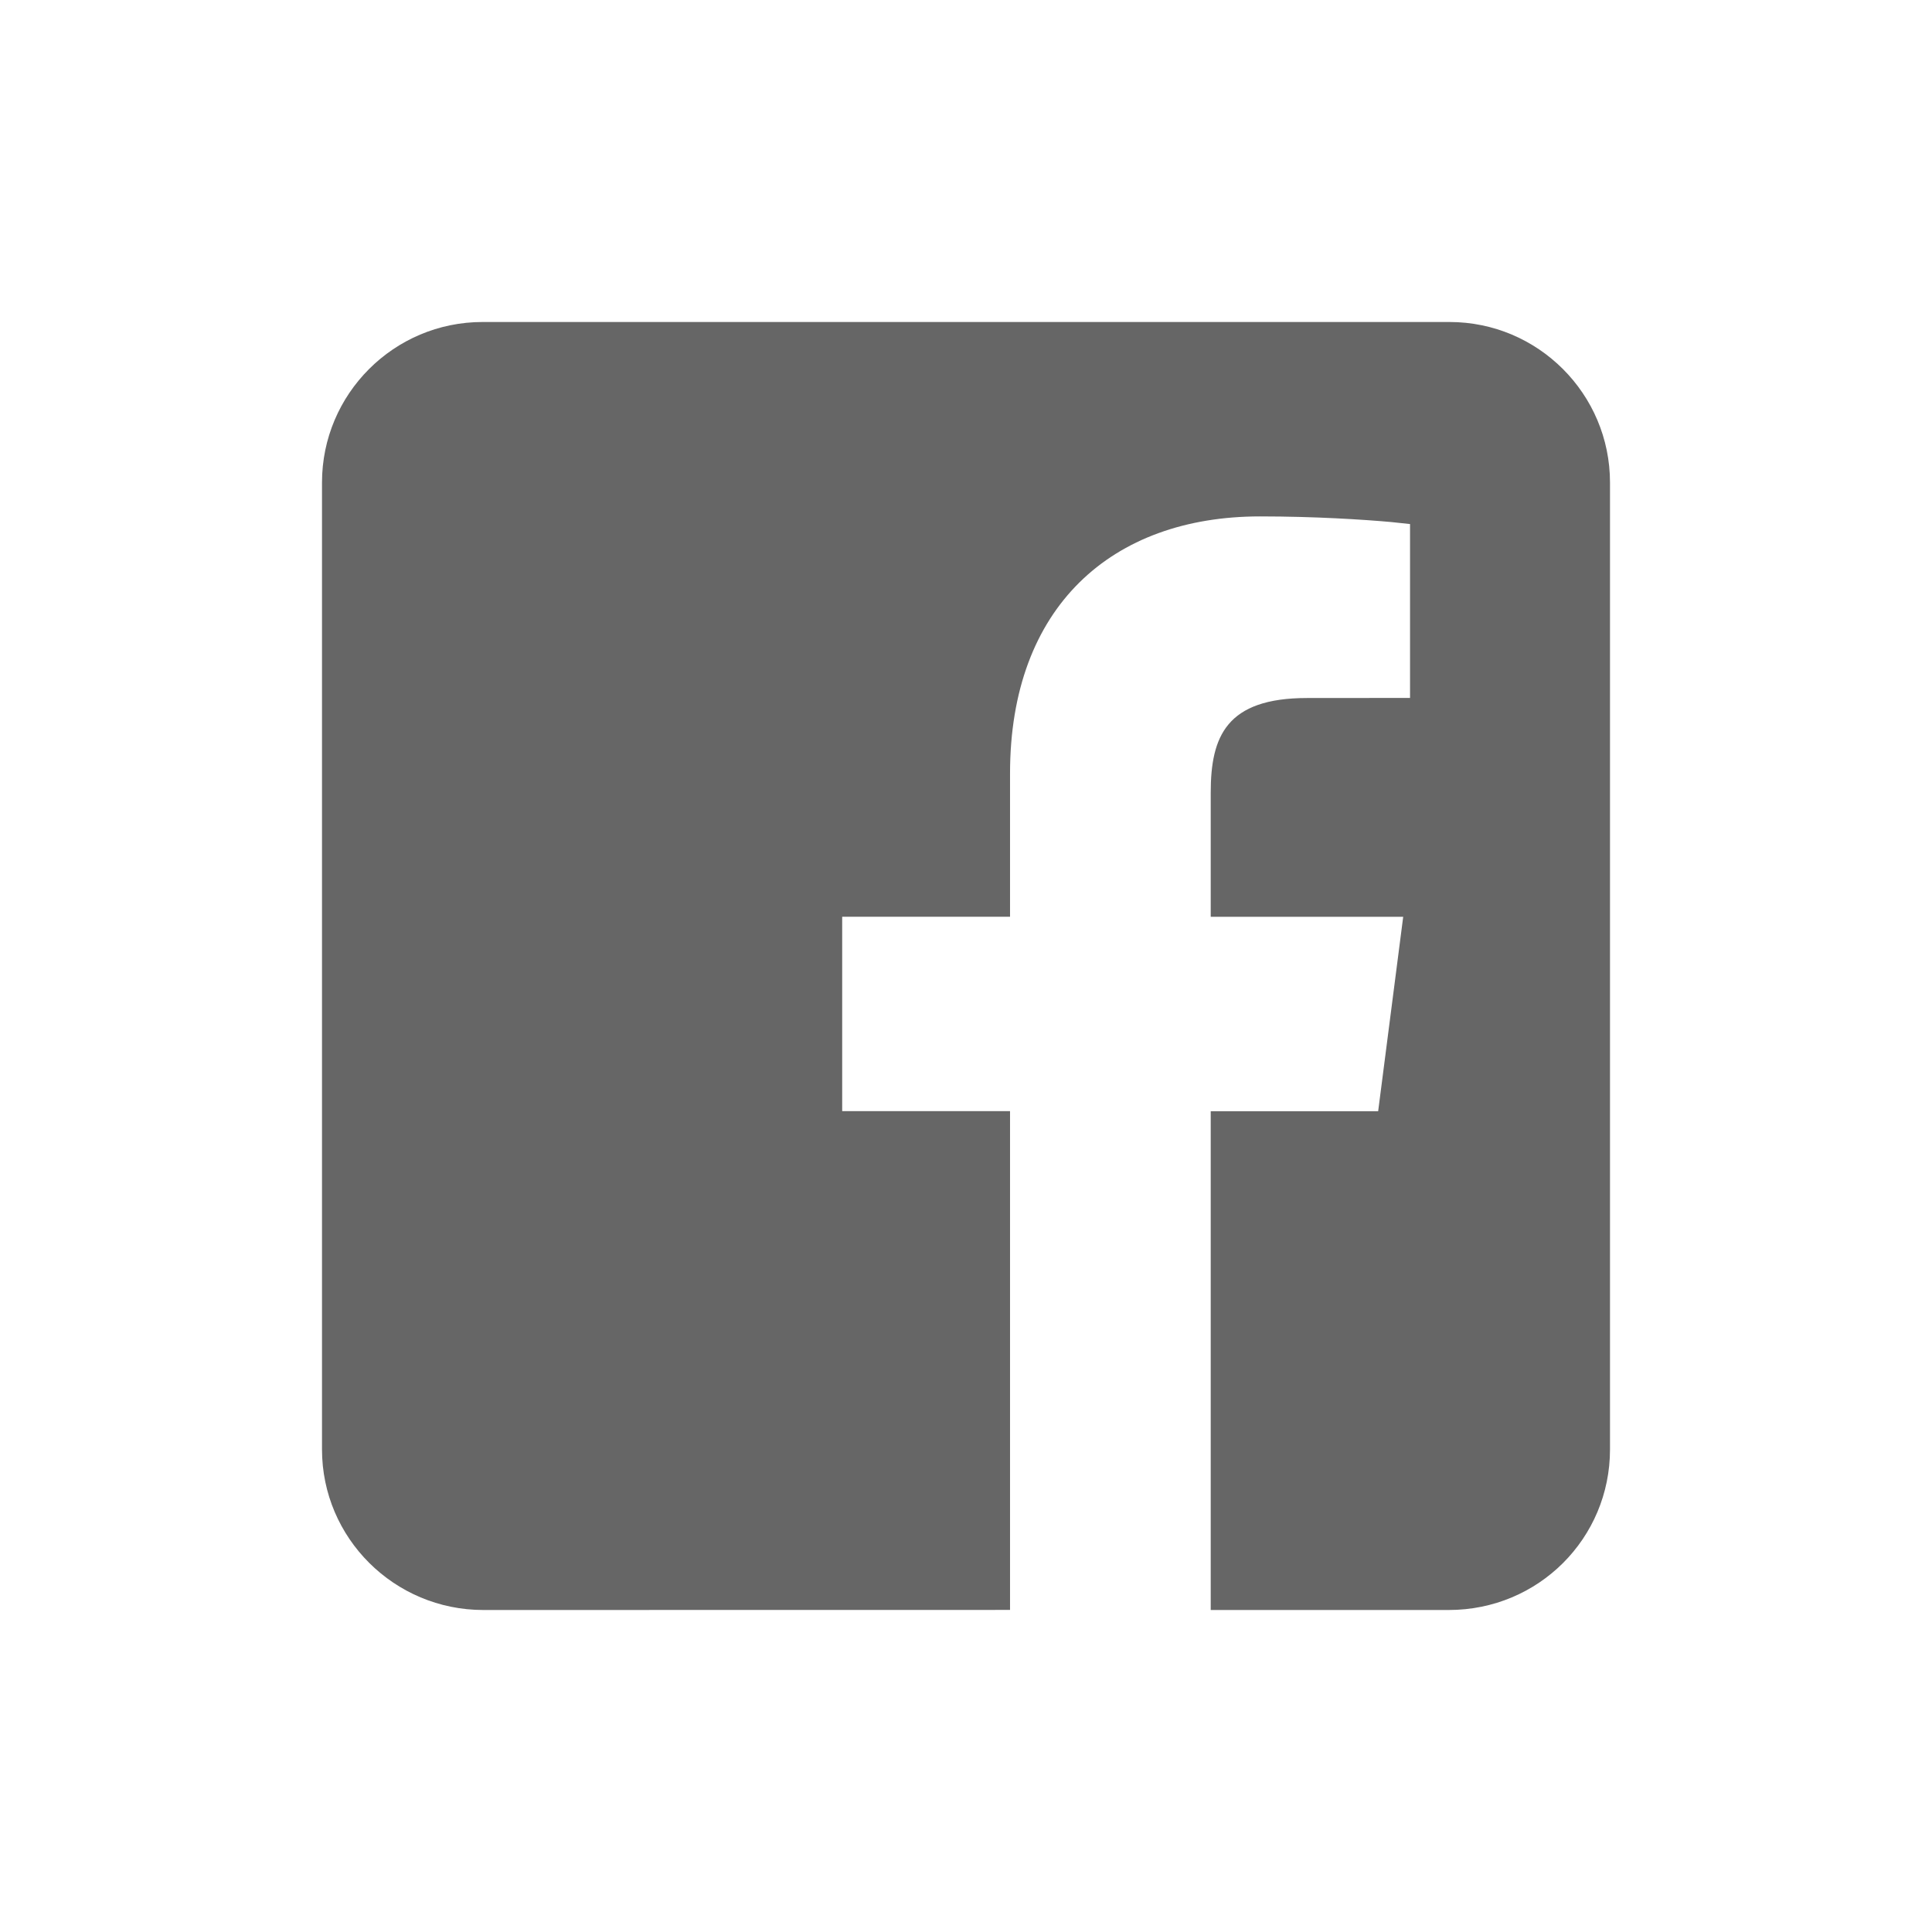
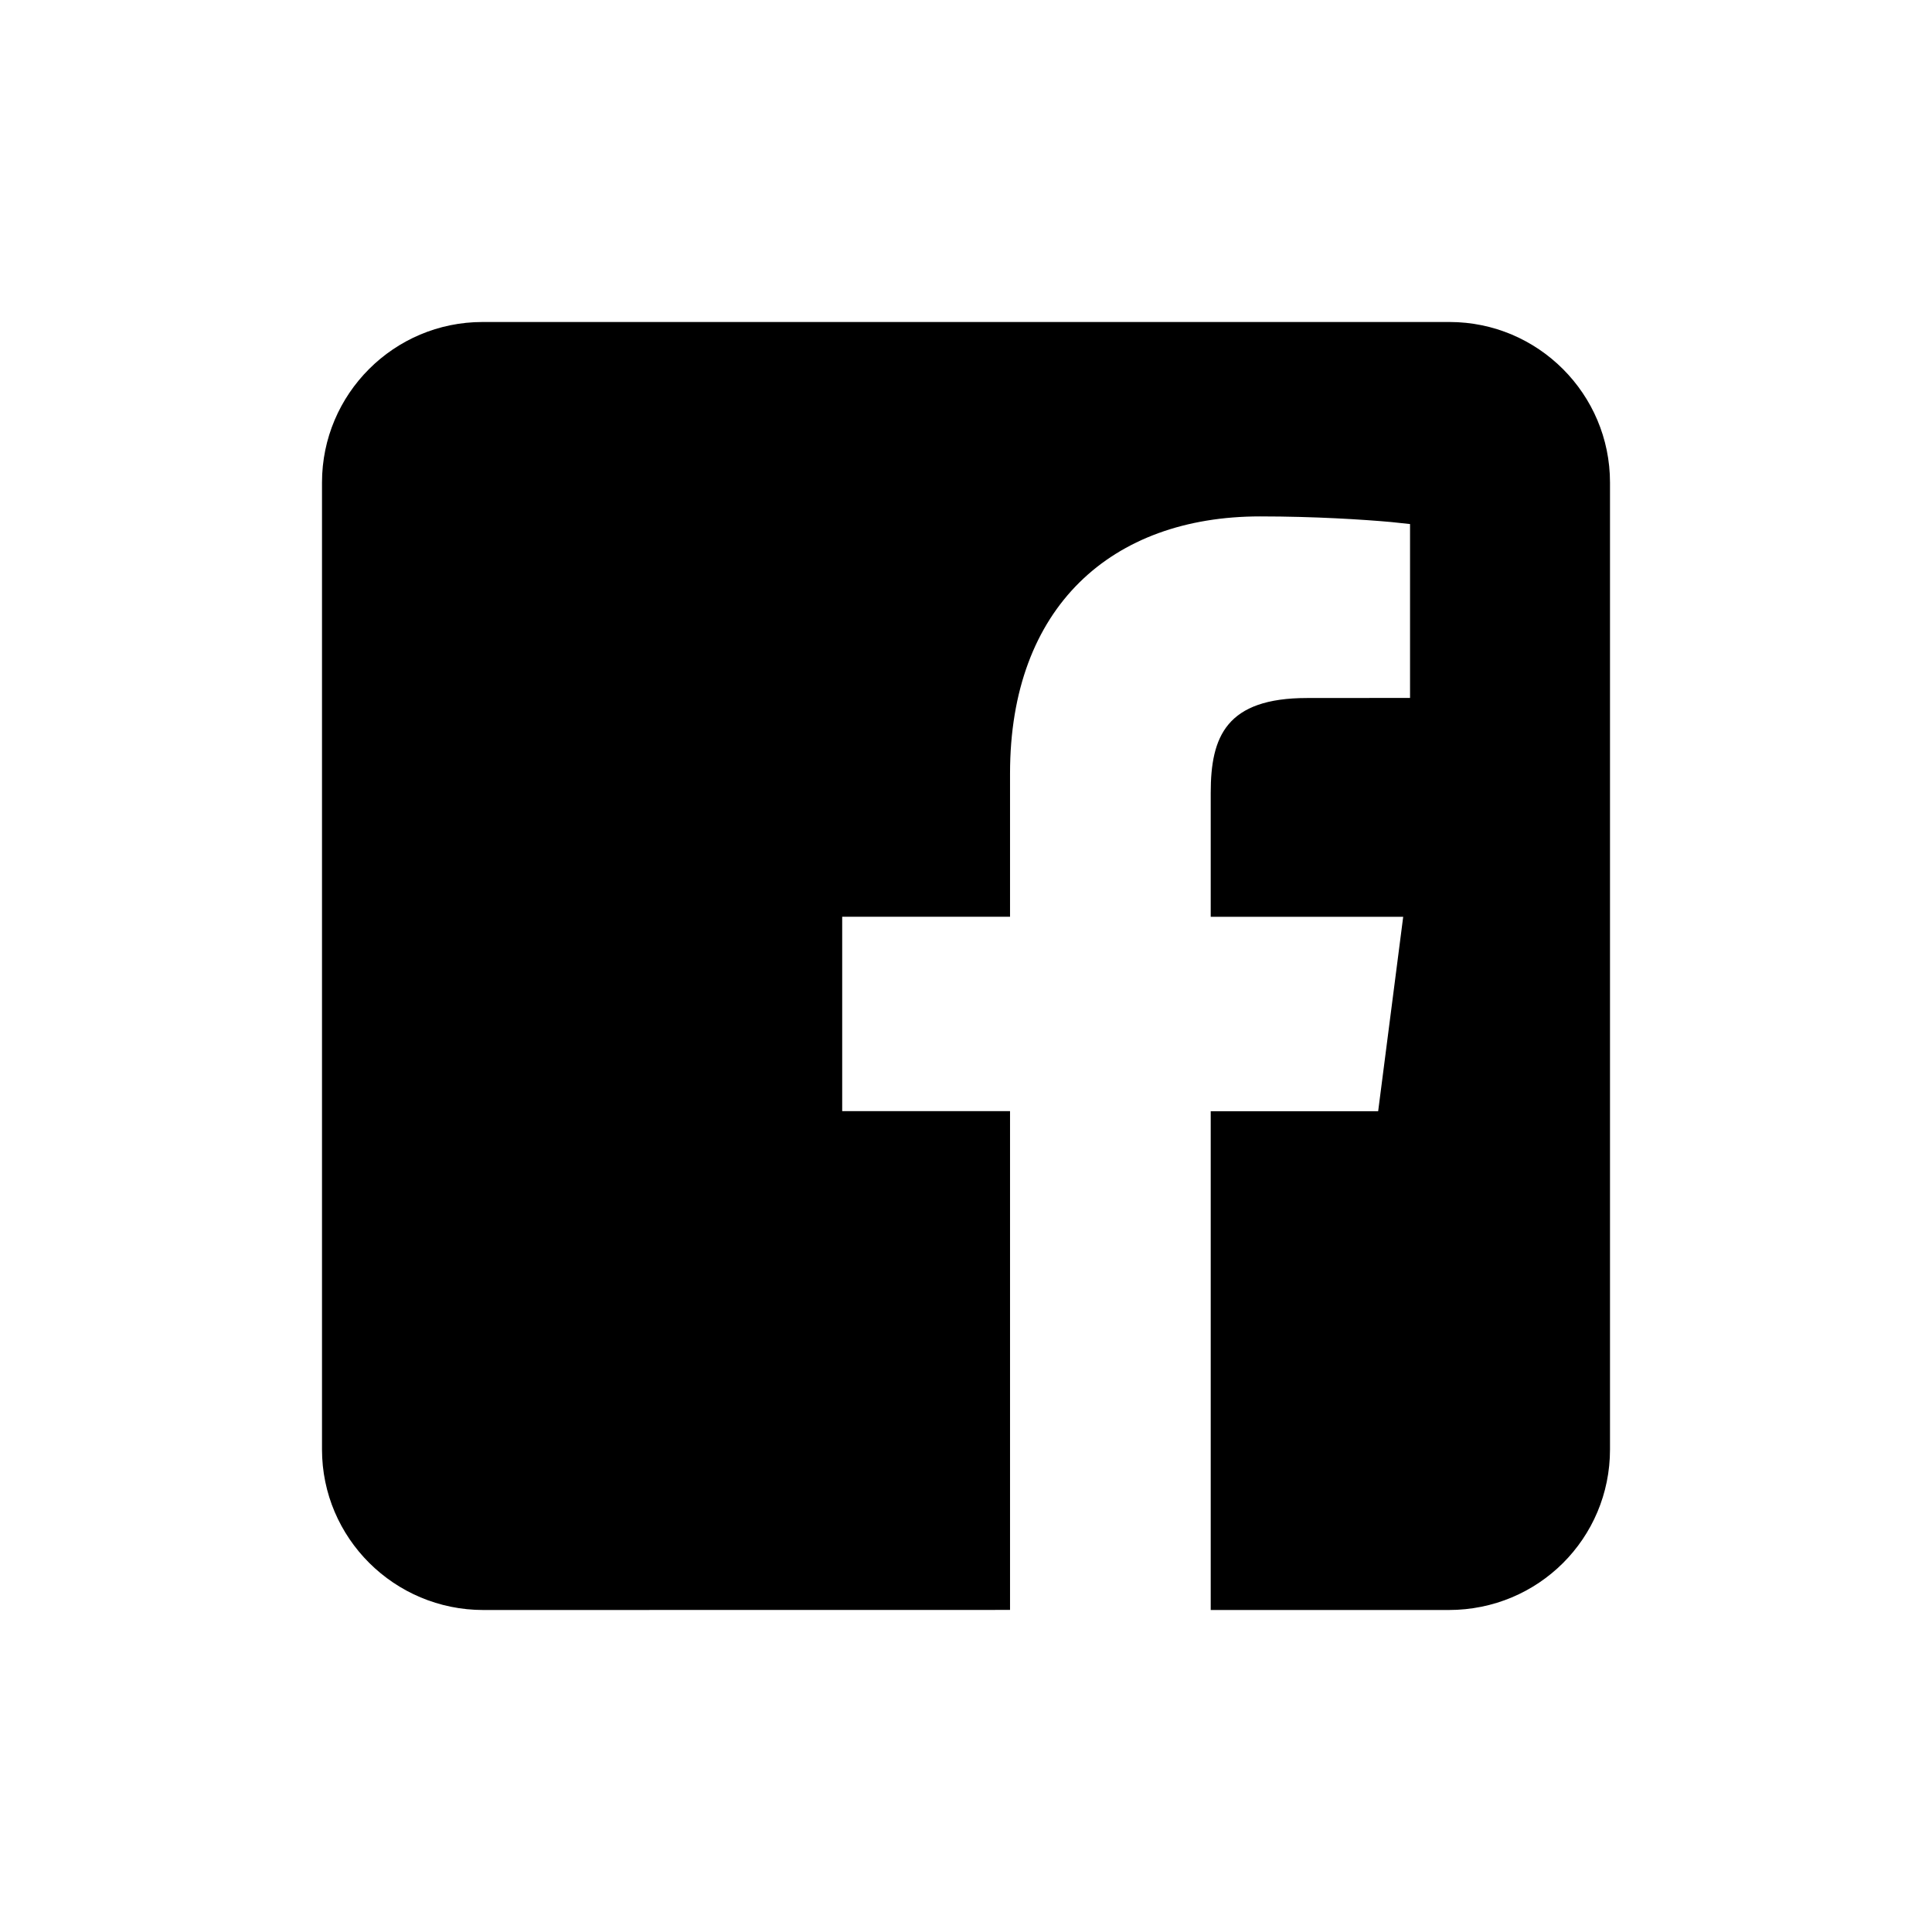
<svg xmlns="http://www.w3.org/2000/svg" id="i-social-facebook" viewBox="0 0 24 24">
-   <path d="m6.004 20c-1.107 0-2.004-.895-2.004-1.994v-12.012c0-1.101.895-1.994 1.994-1.994h12.012c1.101 0 1.994.895 1.994 1.994v12.012c0 1.101-.887 1.994-2.003 1.994h-2.957v-6.196h2.08l.311-2.415h-2.391v-1.542c0-.699.194-1.176 1.197-1.176l1.279-.001v-2.16l-.234-.025c-.344-.031-.95-.07-1.629-.07-1.844 0-3.106 1.125-3.106 3.192v1.781h-2.085v2.415h2.085v6.196z" fill="#666" fill-rule="evenodd" />
+   <path d="m6.004 20c-1.107 0-2.004-.895-2.004-1.994v-12.012c0-1.101.895-1.994 1.994-1.994h12.012c1.101 0 1.994.895 1.994 1.994v12.012c0 1.101-.887 1.994-2.003 1.994h-2.957v-6.196h2.08l.311-2.415h-2.391v-1.542c0-.699.194-1.176 1.197-1.176l1.279-.001v-2.16l-.234-.025c-.344-.031-.95-.07-1.629-.07-1.844 0-3.106 1.125-3.106 3.192v1.781h-2.085v2.415h2.085v6.196z" fill="currentColor" fill-rule="evenodd" />
</svg>
